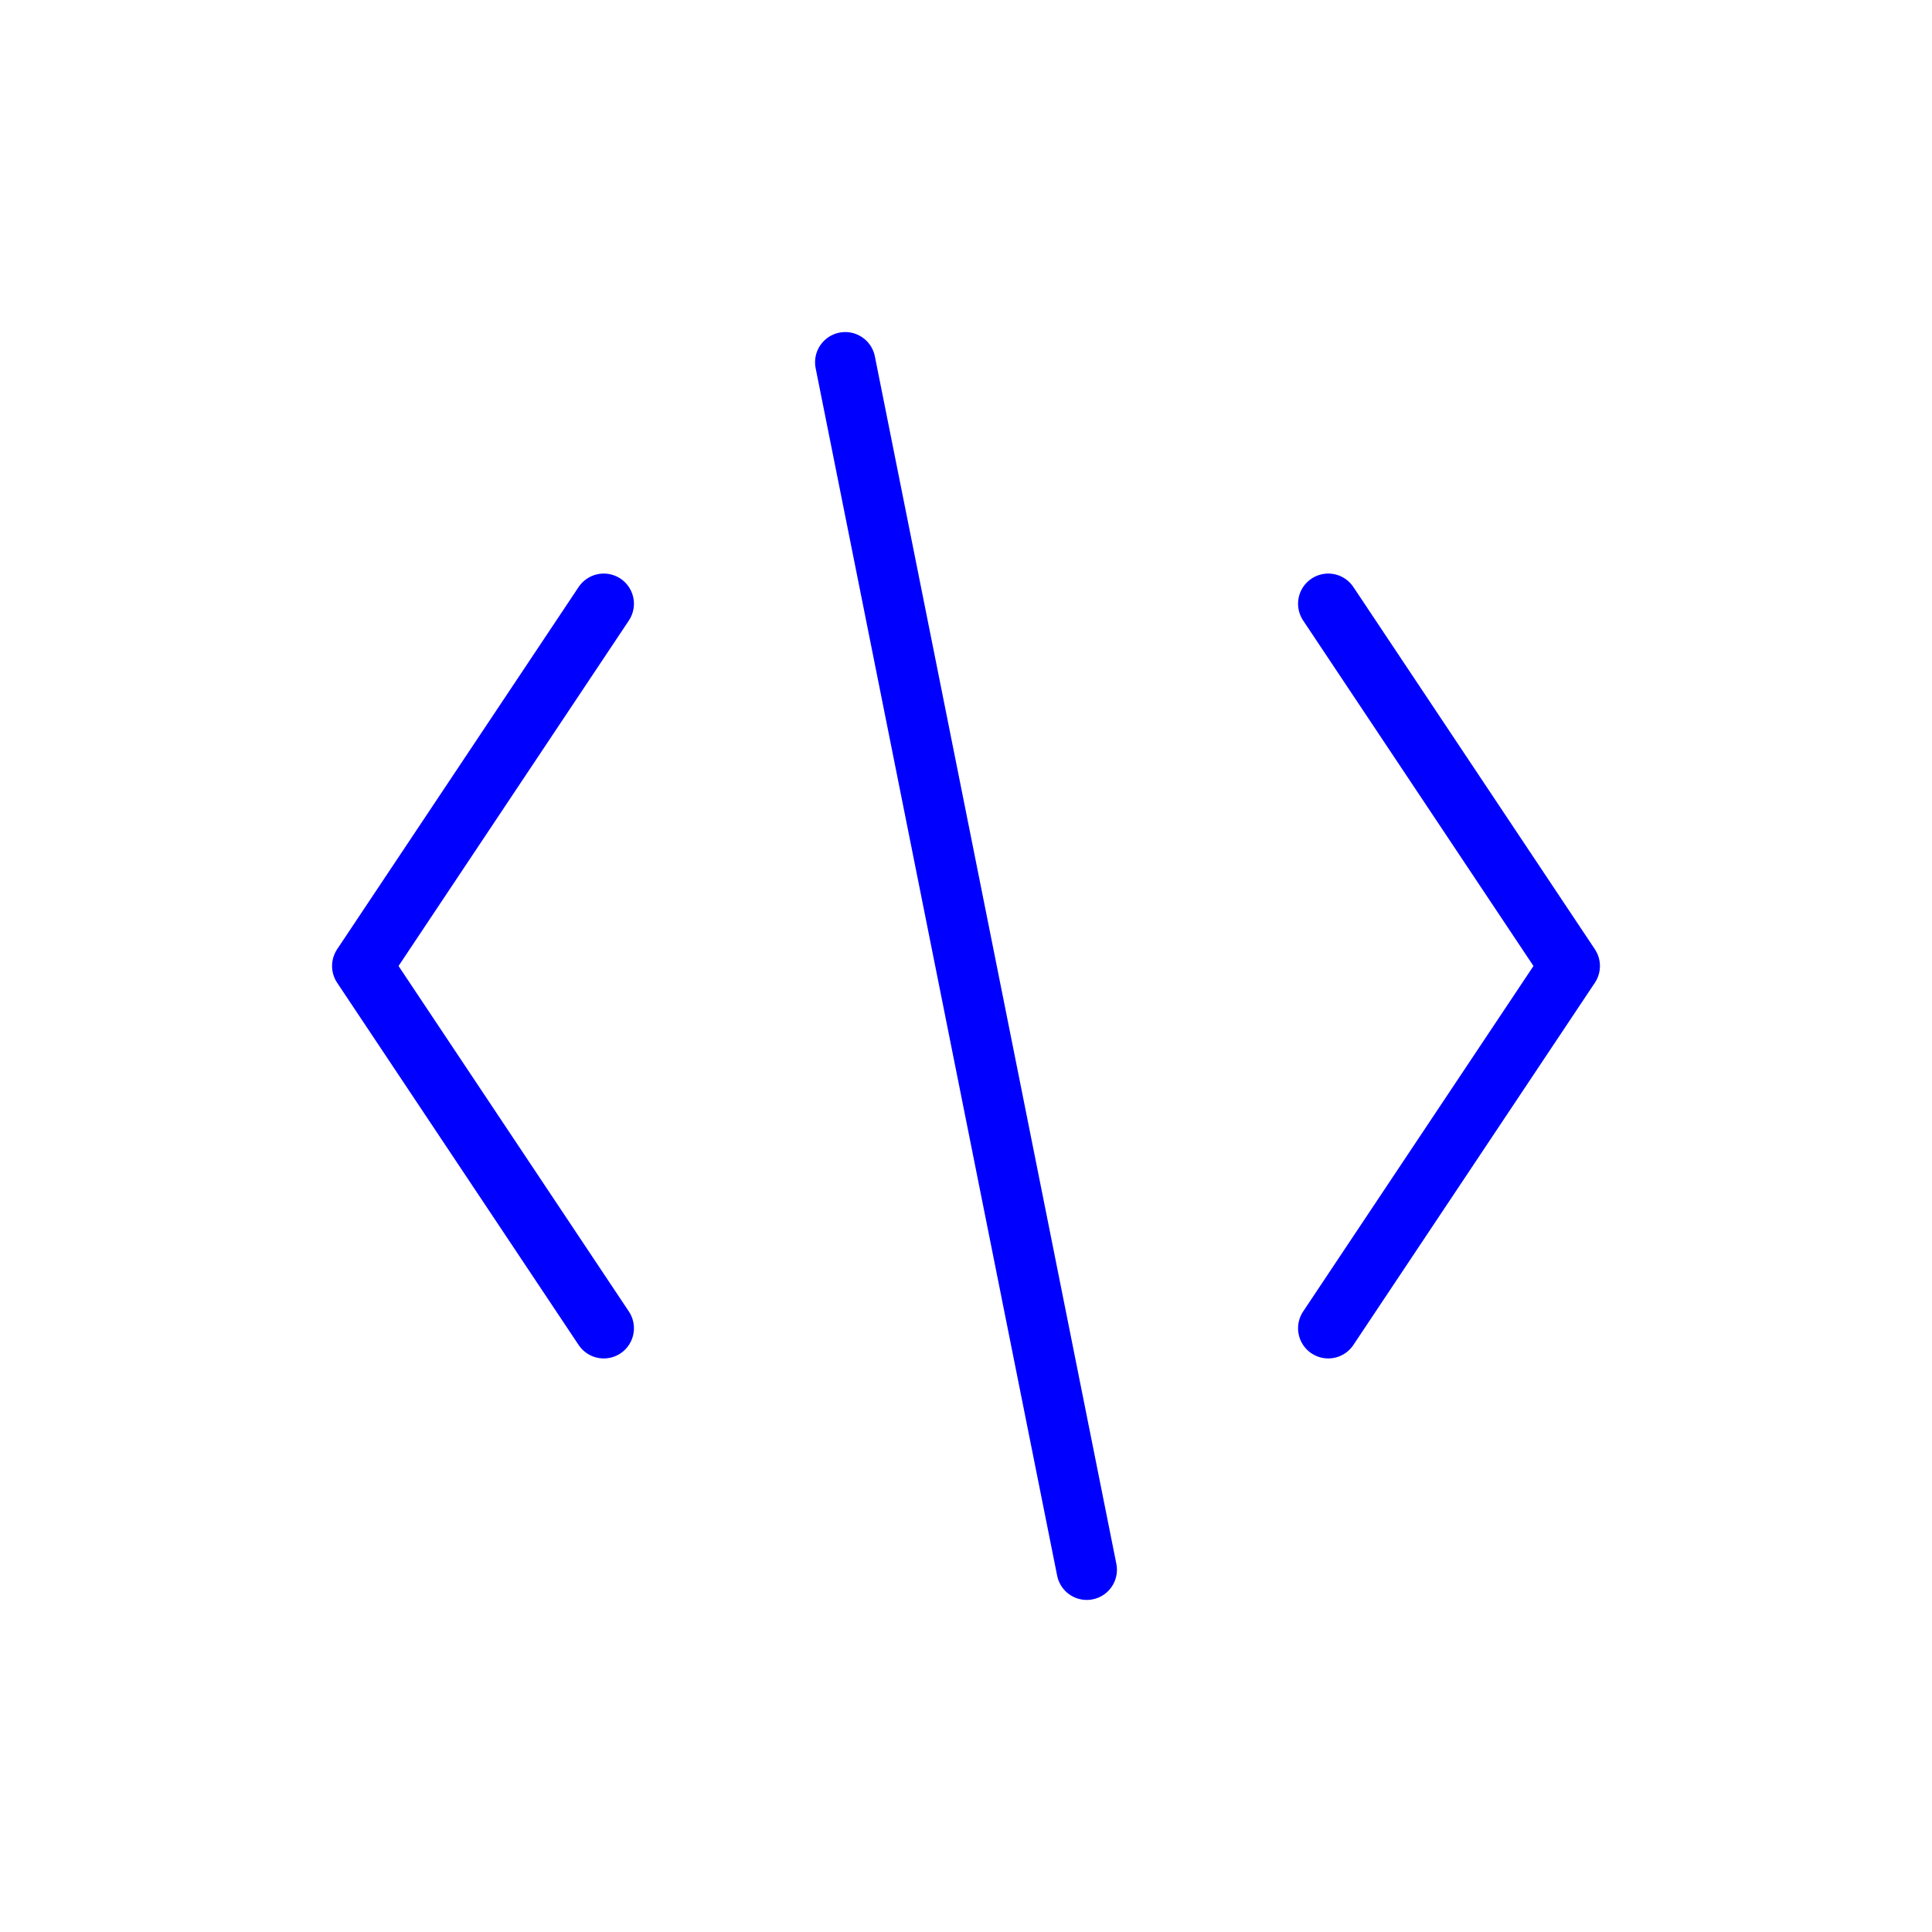
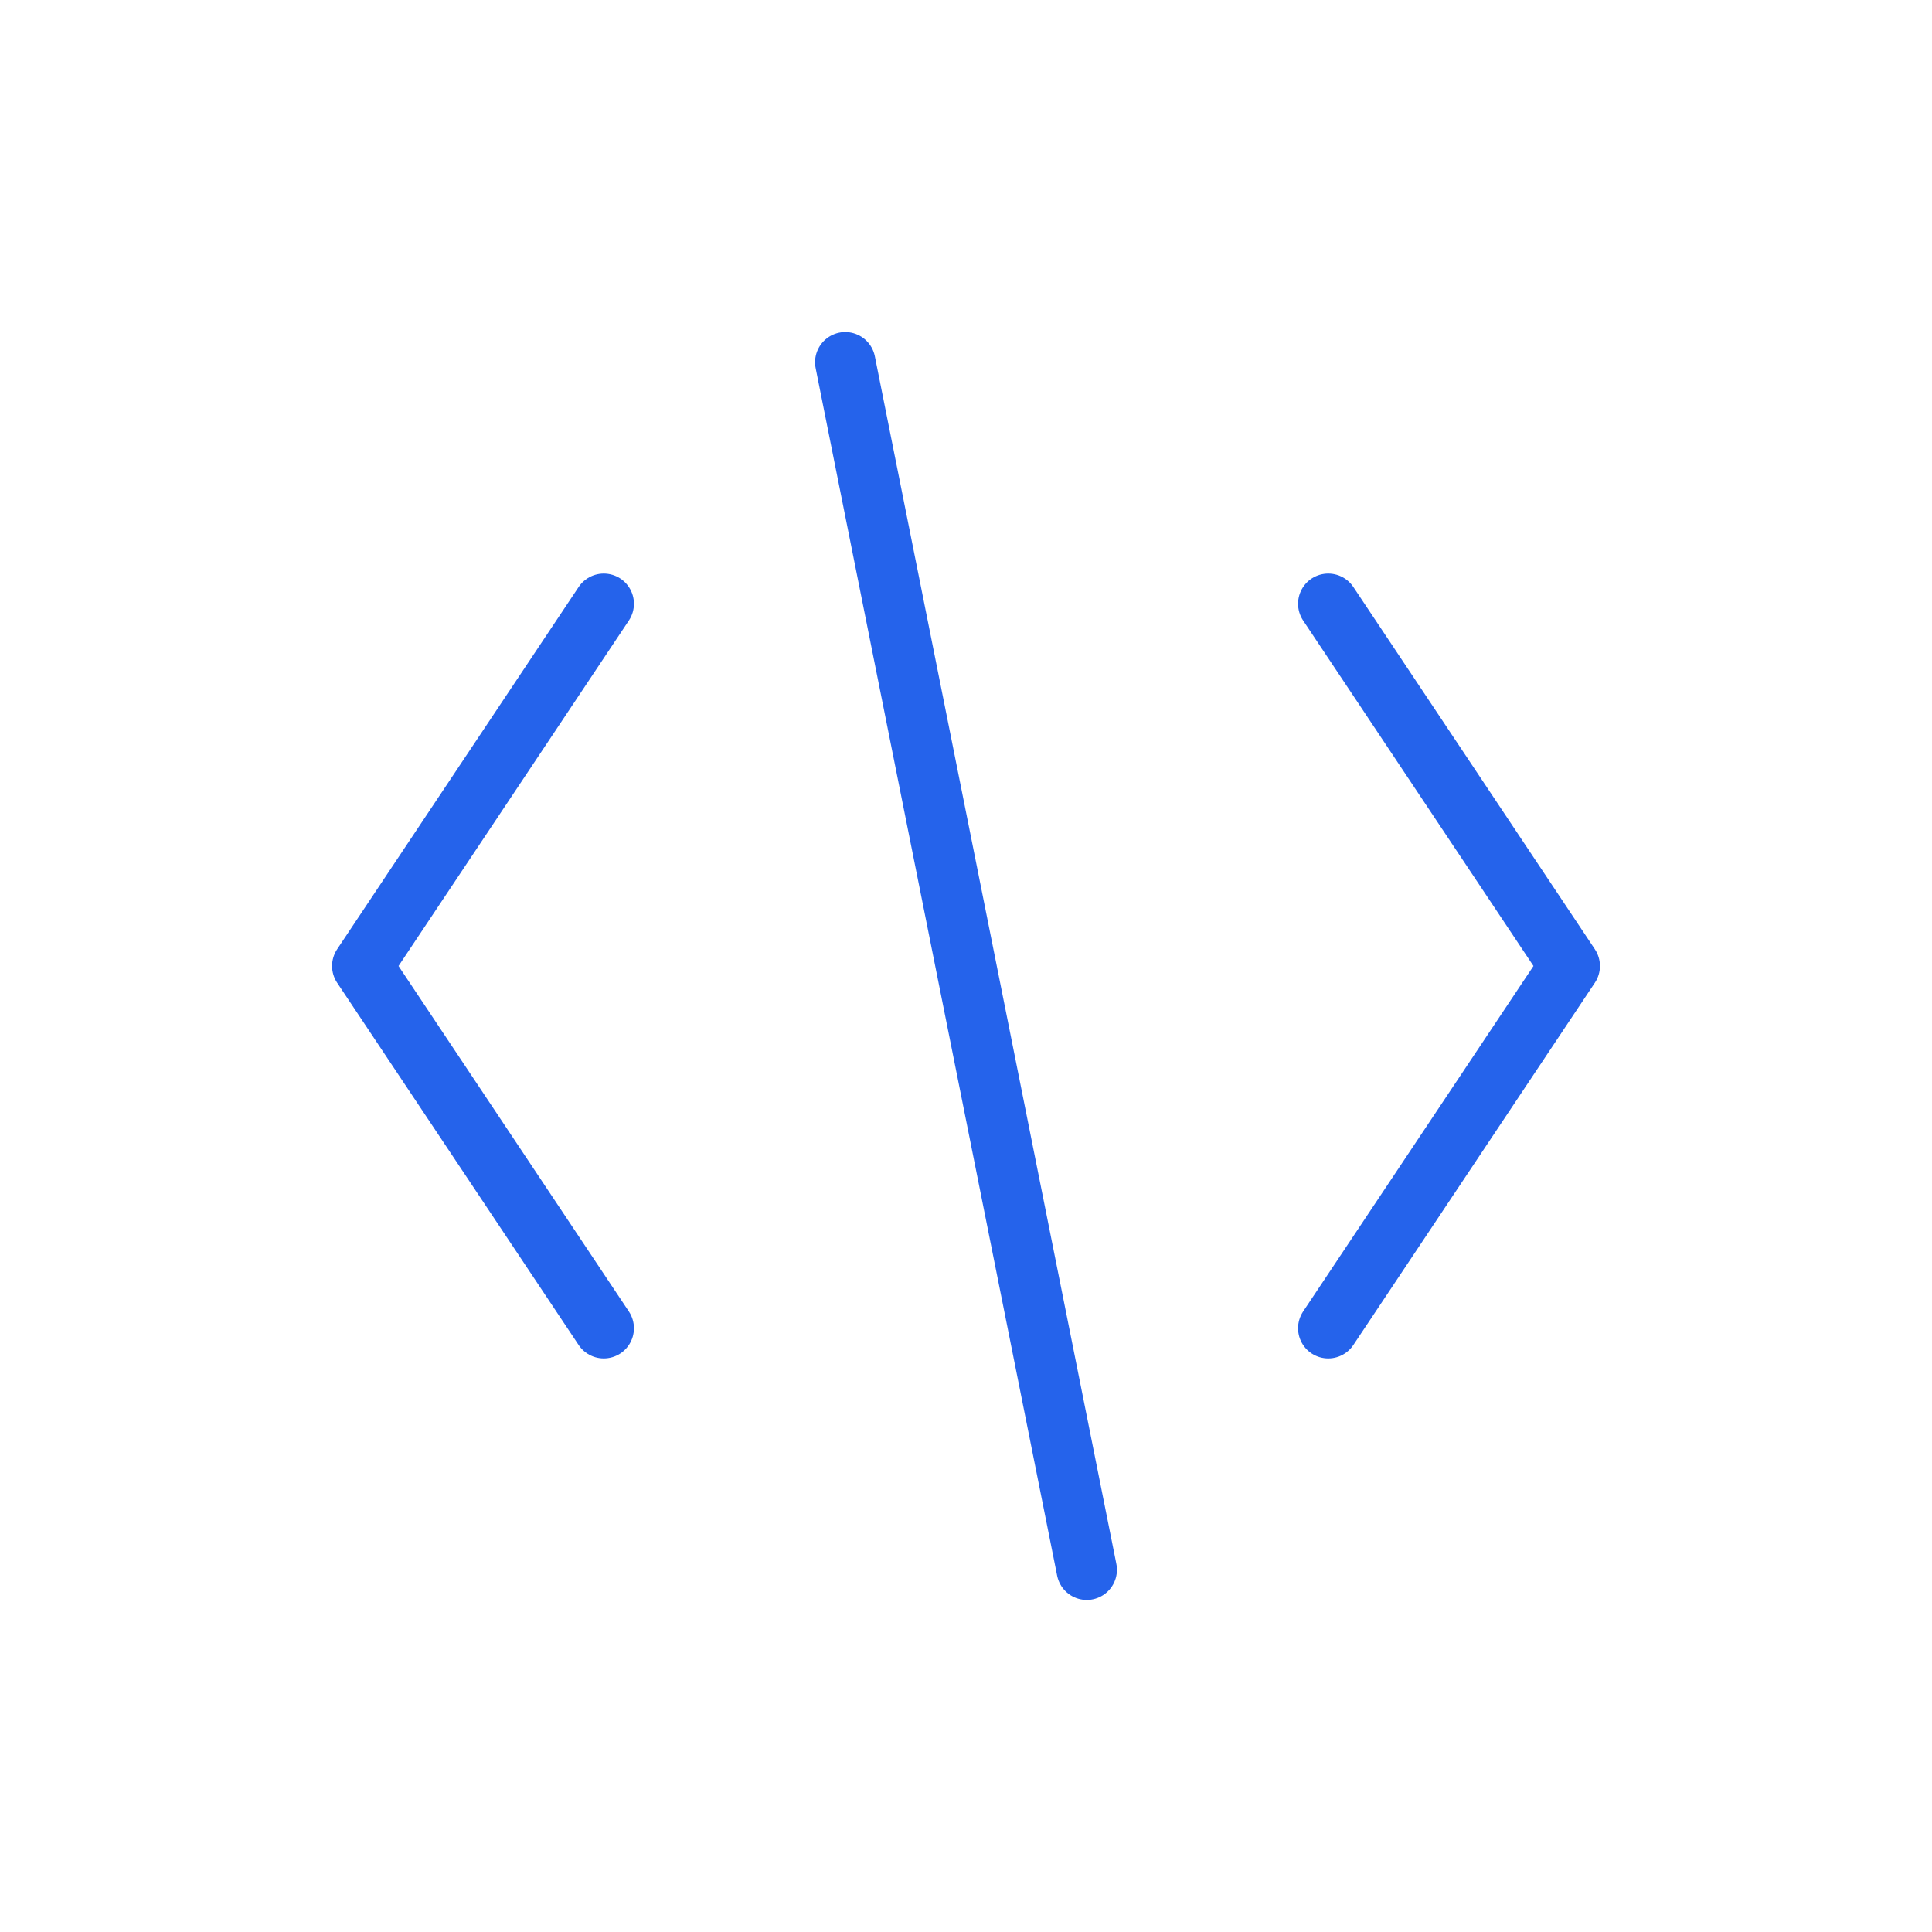
- <svg xmlns="http://www.w3.org/2000/svg" viewBox="0 0 64 64" fill="none" stroke="#0000FF" stroke-width="2" stroke-linecap="round" stroke-linejoin="round">
+ <svg xmlns="http://www.w3.org/2000/svg" viewBox="0 0 64 64" fill="none" stroke="#2563eb" stroke-width="2" stroke-linecap="round" stroke-linejoin="round">
  <path d="M20 20L12 32l8 12M44 20l8 12-8 12M28 12L36 52" />
</svg>
